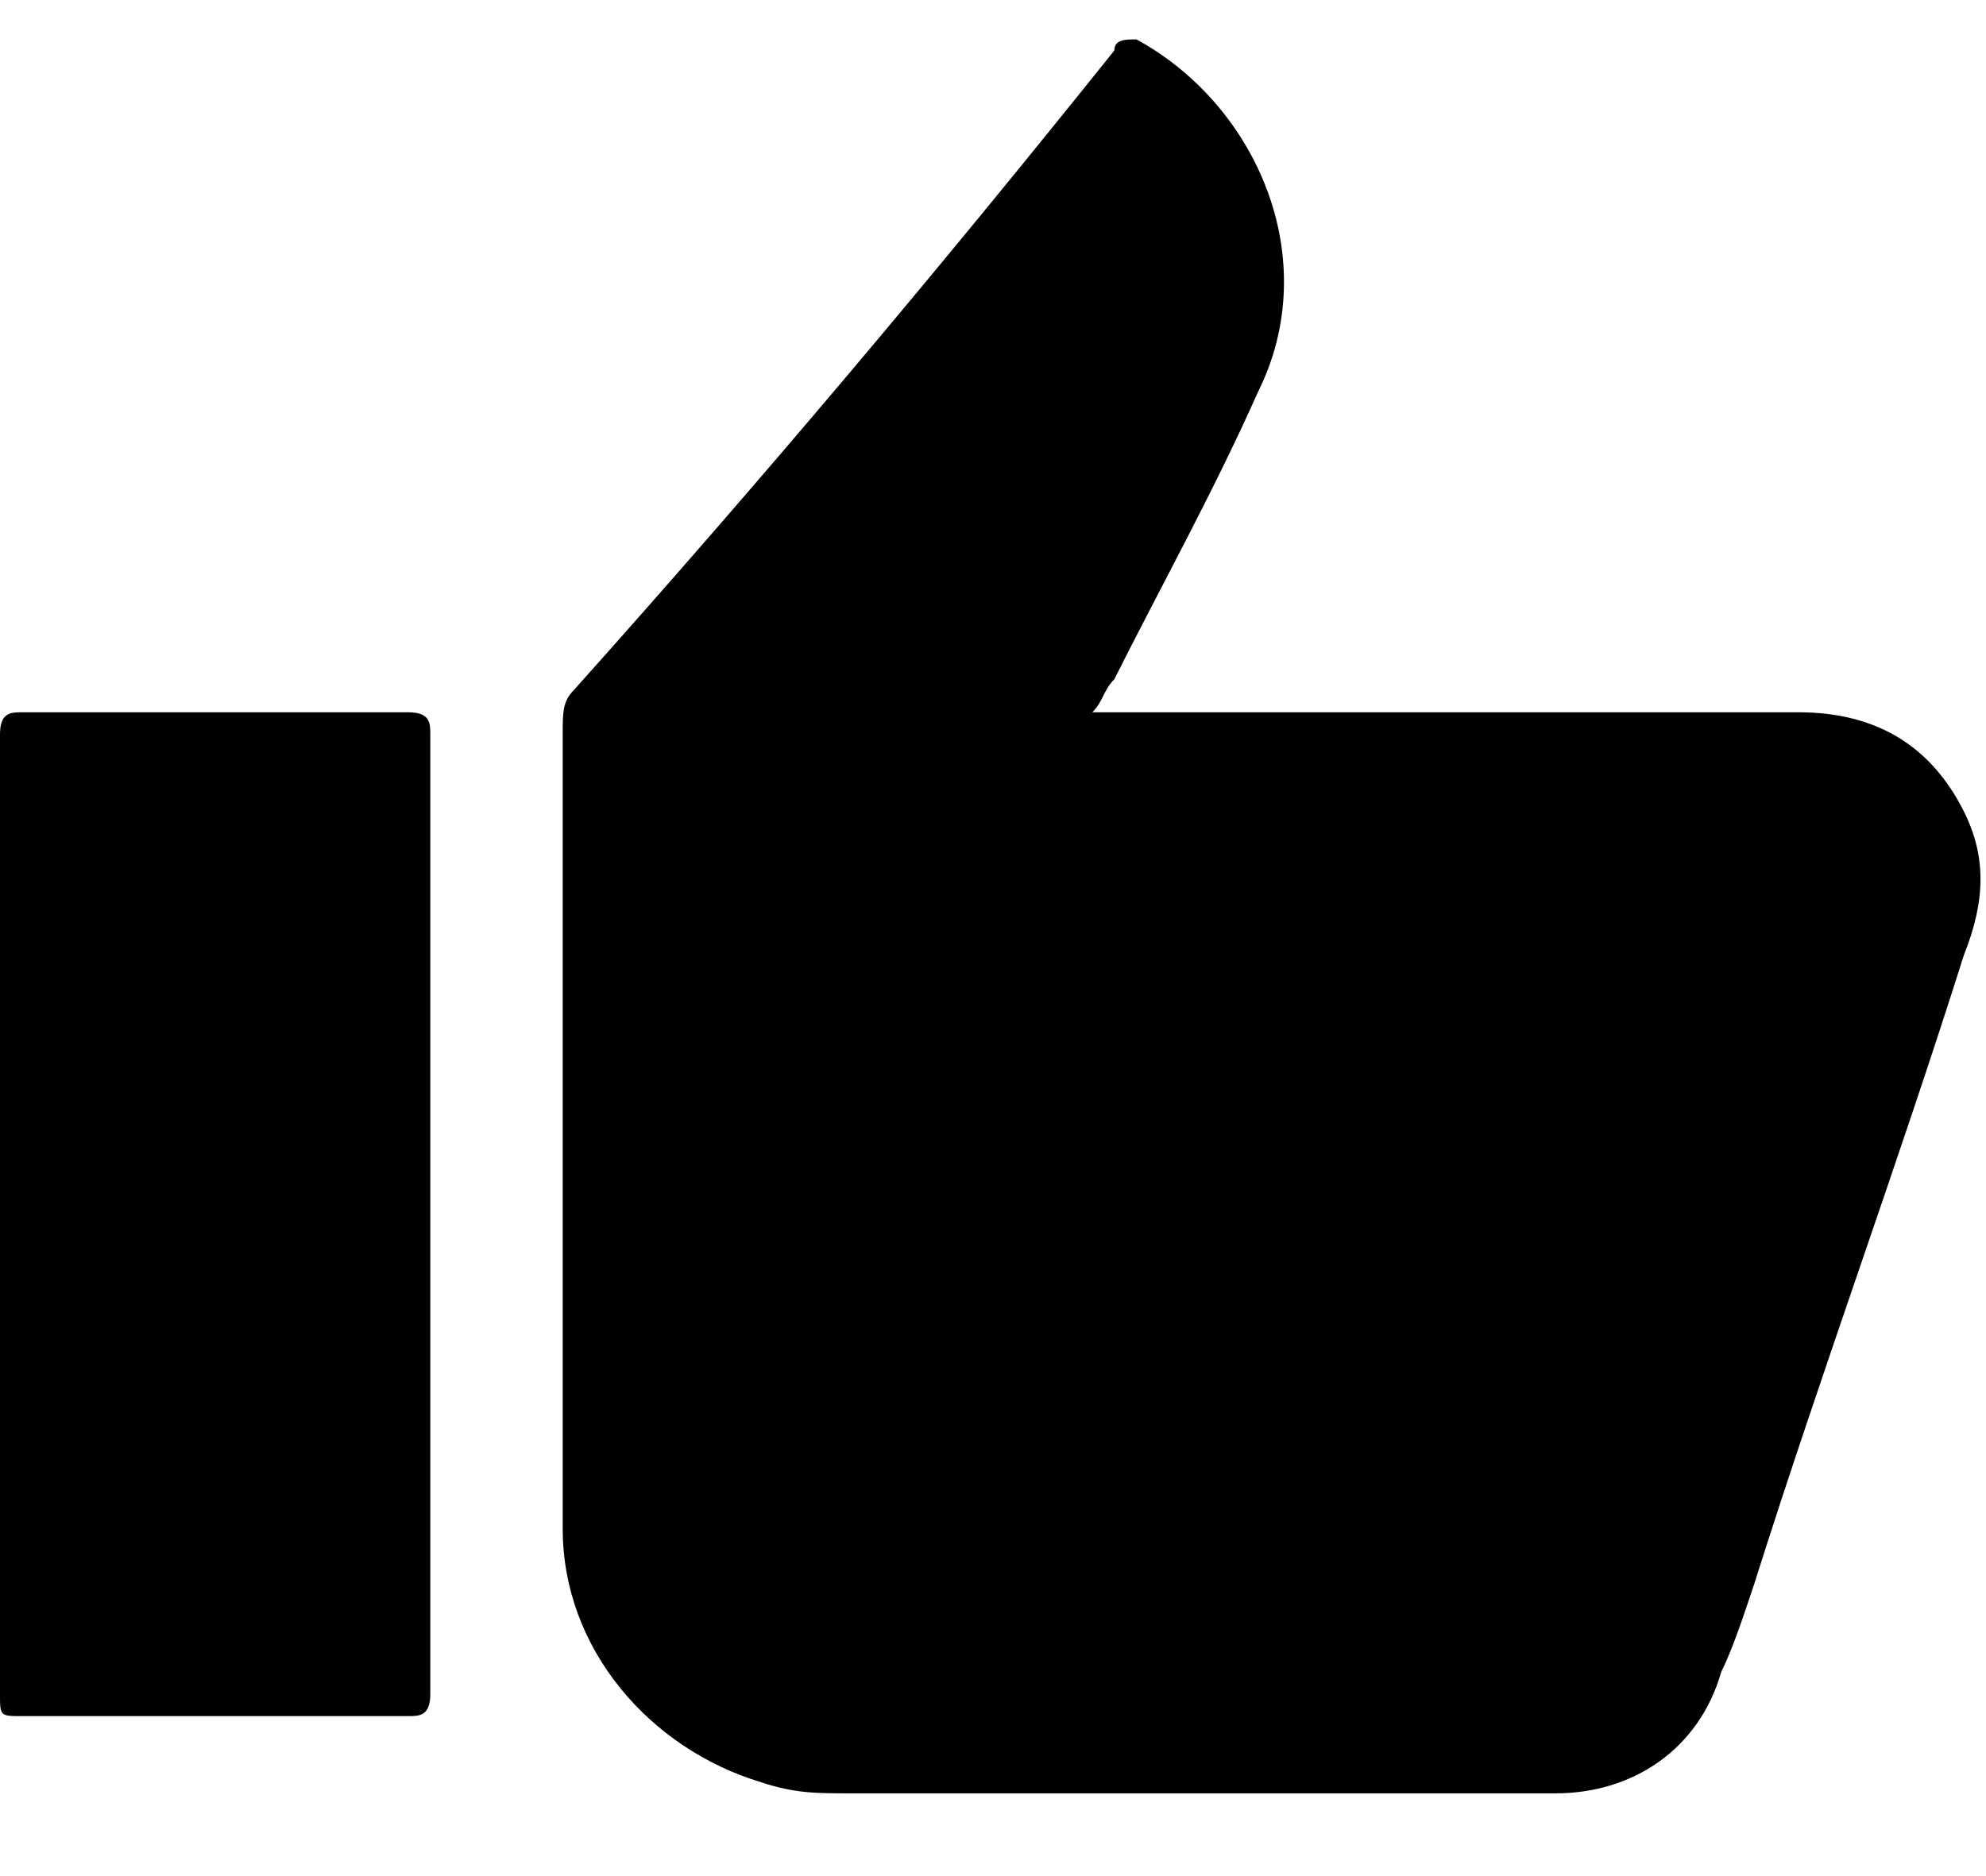
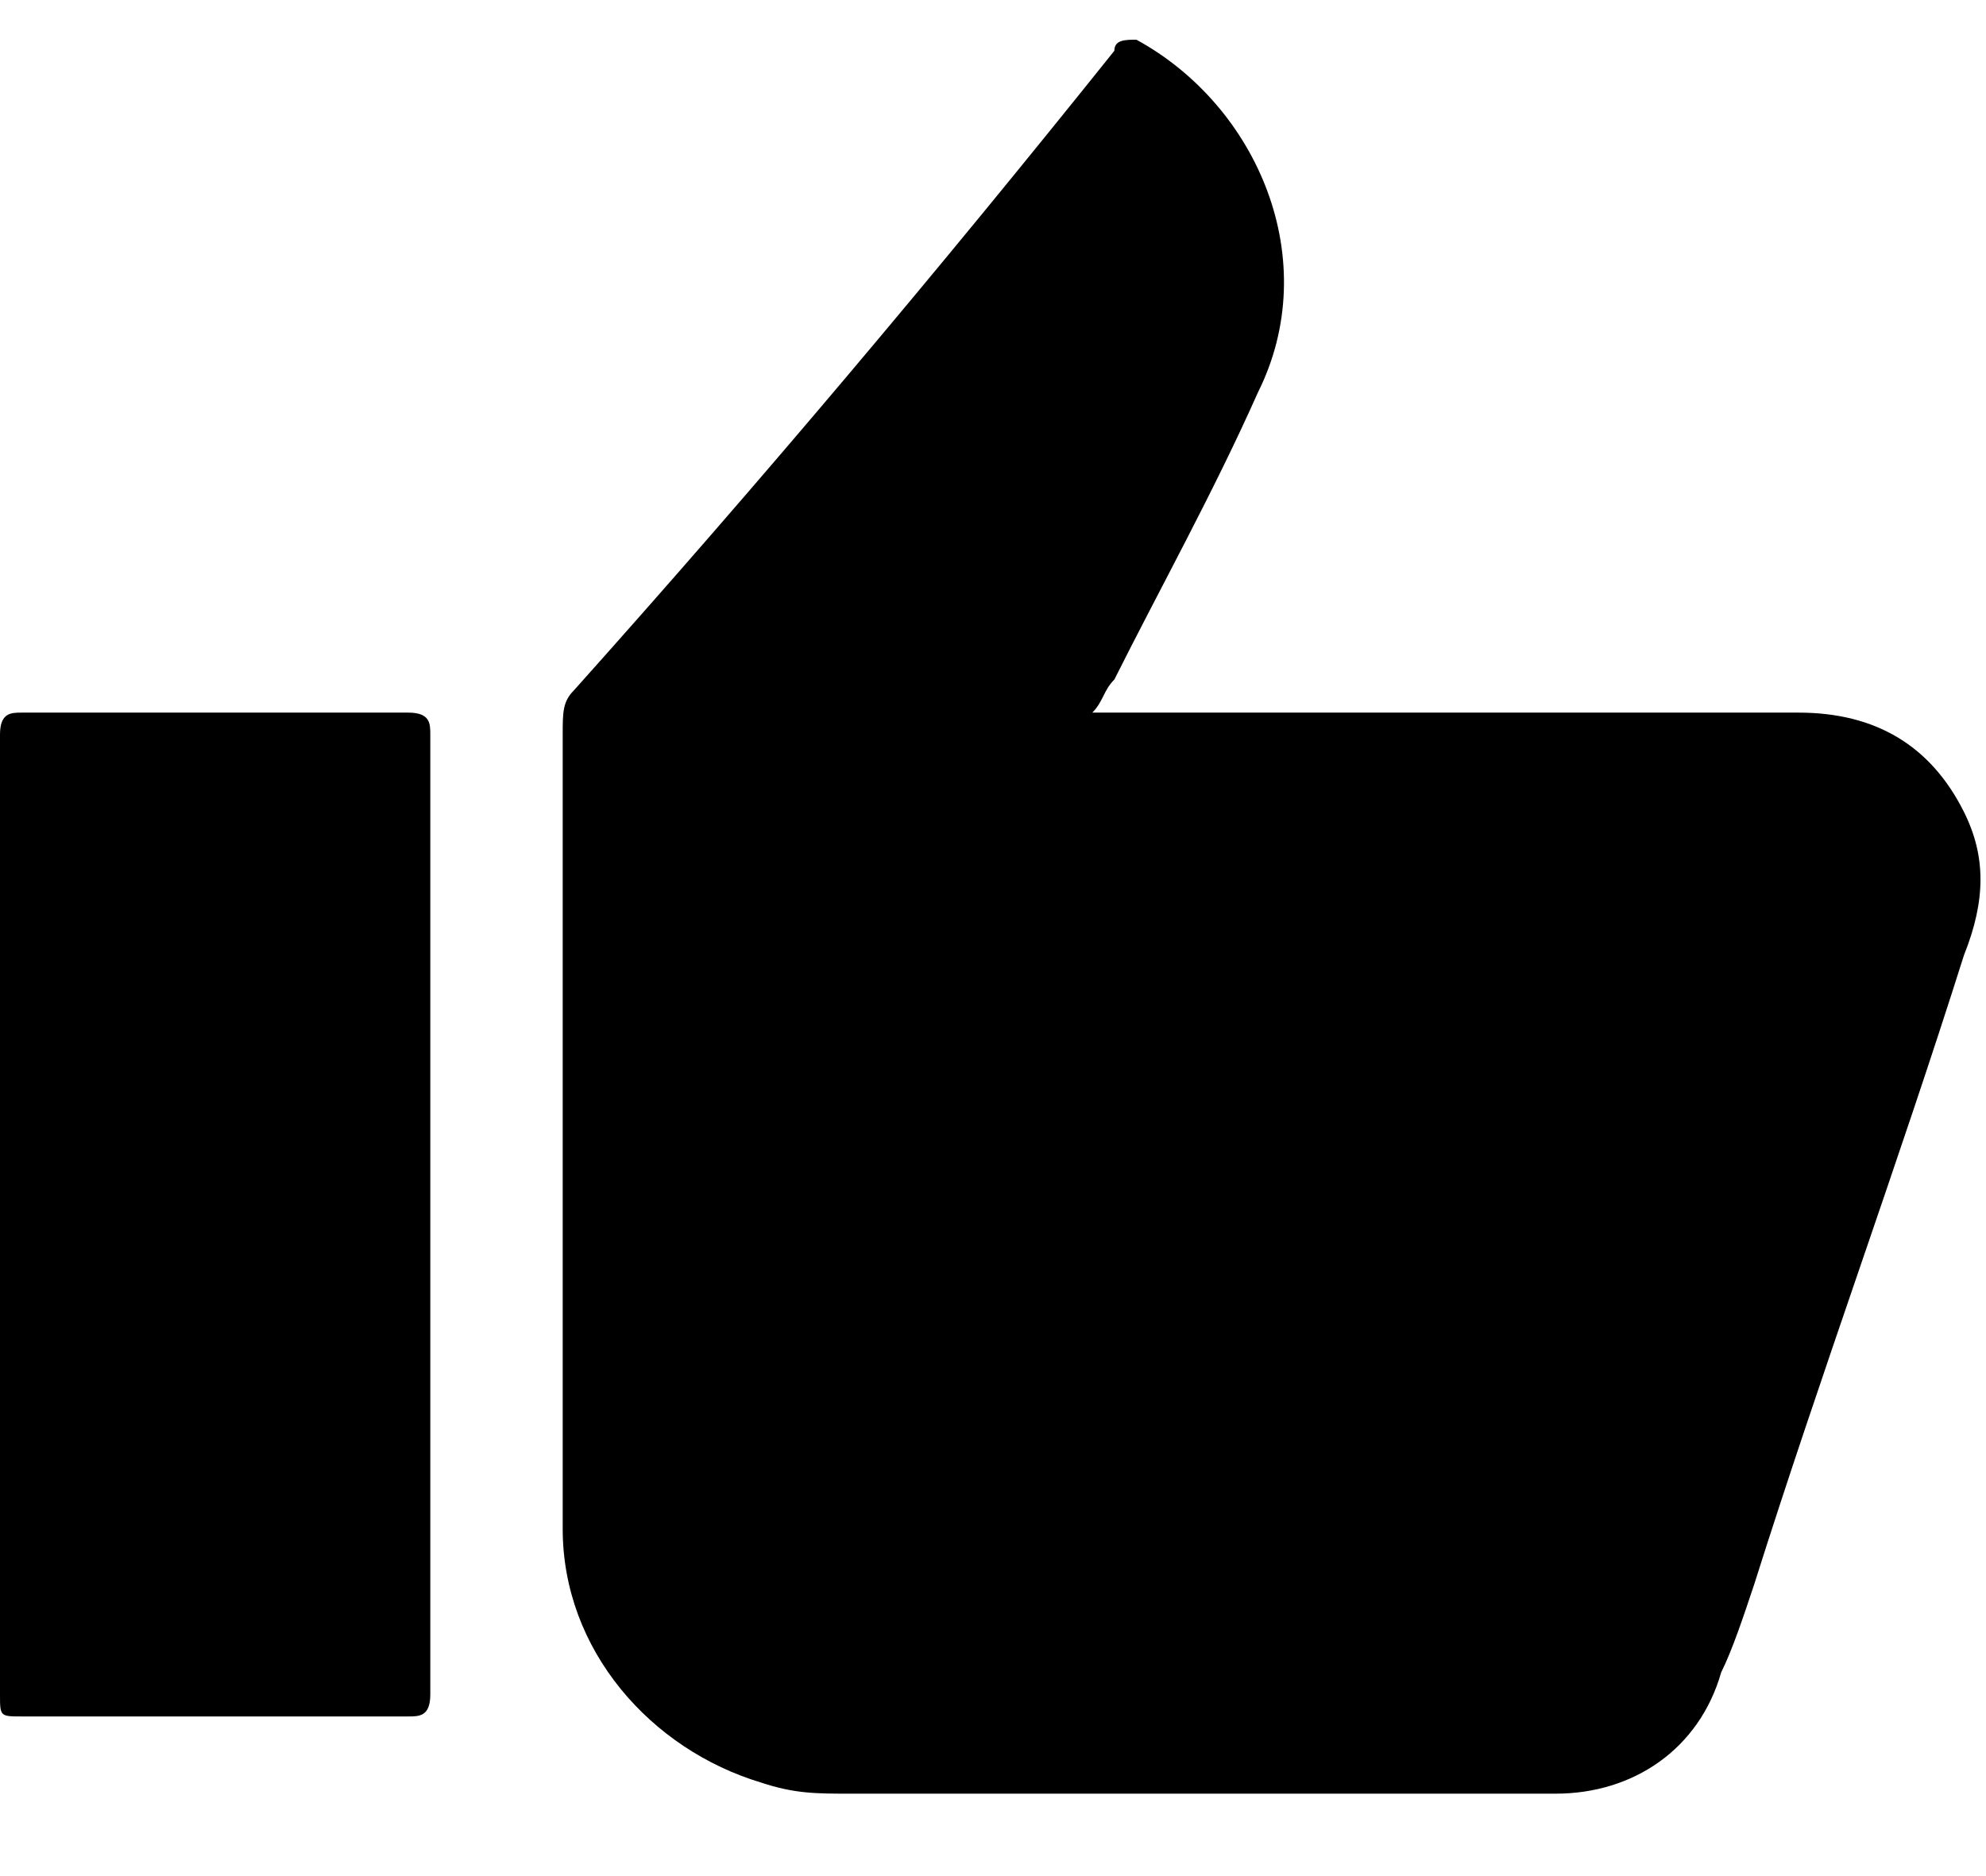
- <svg xmlns="http://www.w3.org/2000/svg" width="18" height="17" viewBox="0 0 18 17" fill="none">
-   <path d="M9.9 6.457C10 6.457 10.1 6.457 10.1 6.457C12.2 6.457 14.3 6.457 16.3 6.457C17 6.457 17.5 6.757 17.8 7.357C18 7.757 18 8.157 17.8 8.657C17.2 10.557 16.5 12.457 15.9 14.357C15.8 14.657 15.7 14.957 15.6 15.157C15.4 15.857 14.8 16.257 14.1 16.257C12 16.257 9.8 16.257 7.7 16.257C7.4 16.257 7.2 16.257 6.9 16.157C5.9 15.857 5.1 14.957 5.1 13.857C5.1 12.357 5.1 10.857 5.1 9.357C5.1 8.457 5.1 7.557 5.1 6.657C5.1 6.457 5.1 6.357 5.2 6.257C6.9 4.357 8.5 2.457 10.1 0.457C10.1 0.357 10.2 0.357 10.3 0.357C11.4 0.957 12 2.357 11.4 3.557C11 4.457 10.5 5.357 10.1 6.157C10 6.257 10 6.357 9.9 6.457Z" fill="black" />
-   <path d="M3.9 11.057C3.9 12.457 3.9 13.957 3.9 15.357C3.9 15.557 3.8 15.557 3.7 15.557C2.5 15.557 1.4 15.557 0.2 15.557C0 15.557 0 15.557 0 15.357C0 12.457 0 9.557 0 6.657C0 6.457 0.1 6.457 0.2 6.457C1.4 6.457 2.5 6.457 3.7 6.457C3.9 6.457 3.9 6.557 3.9 6.657C3.9 8.157 3.9 9.557 3.9 11.057Z" fill="black" />
+ <svg xmlns="http://www.w3.org/2000/svg" width="18" height="17" fill="none">
+   <path fill="#000" d="M9.9 6.46h6.4c.7 0 1.2.3 1.5.9.2.4.2.8 0 1.3-.6 1.9-1.3 3.8-1.9 5.7-.1.3-.2.6-.3.8-.2.7-.8 1.1-1.5 1.1H7.7c-.3 0-.5 0-.8-.1-1-.3-1.8-1.2-1.8-2.3v-7.2c0-.2 0-.3.1-.4 1.7-1.9 3.3-3.8 4.9-5.8 0-.1.1-.1.2-.1 1.1.6 1.7 2 1.1 3.2-.4.9-.9 1.8-1.3 2.6-.1.1-.1.2-.2.3ZM3.9 11.06v4.3c0 .2-.1.2-.2.2H.2c-.2 0-.2 0-.2-.2v-8.7c0-.2.1-.2.2-.2h3.5c.2 0 .2.1.2.2v4.4Z" />
</svg>
